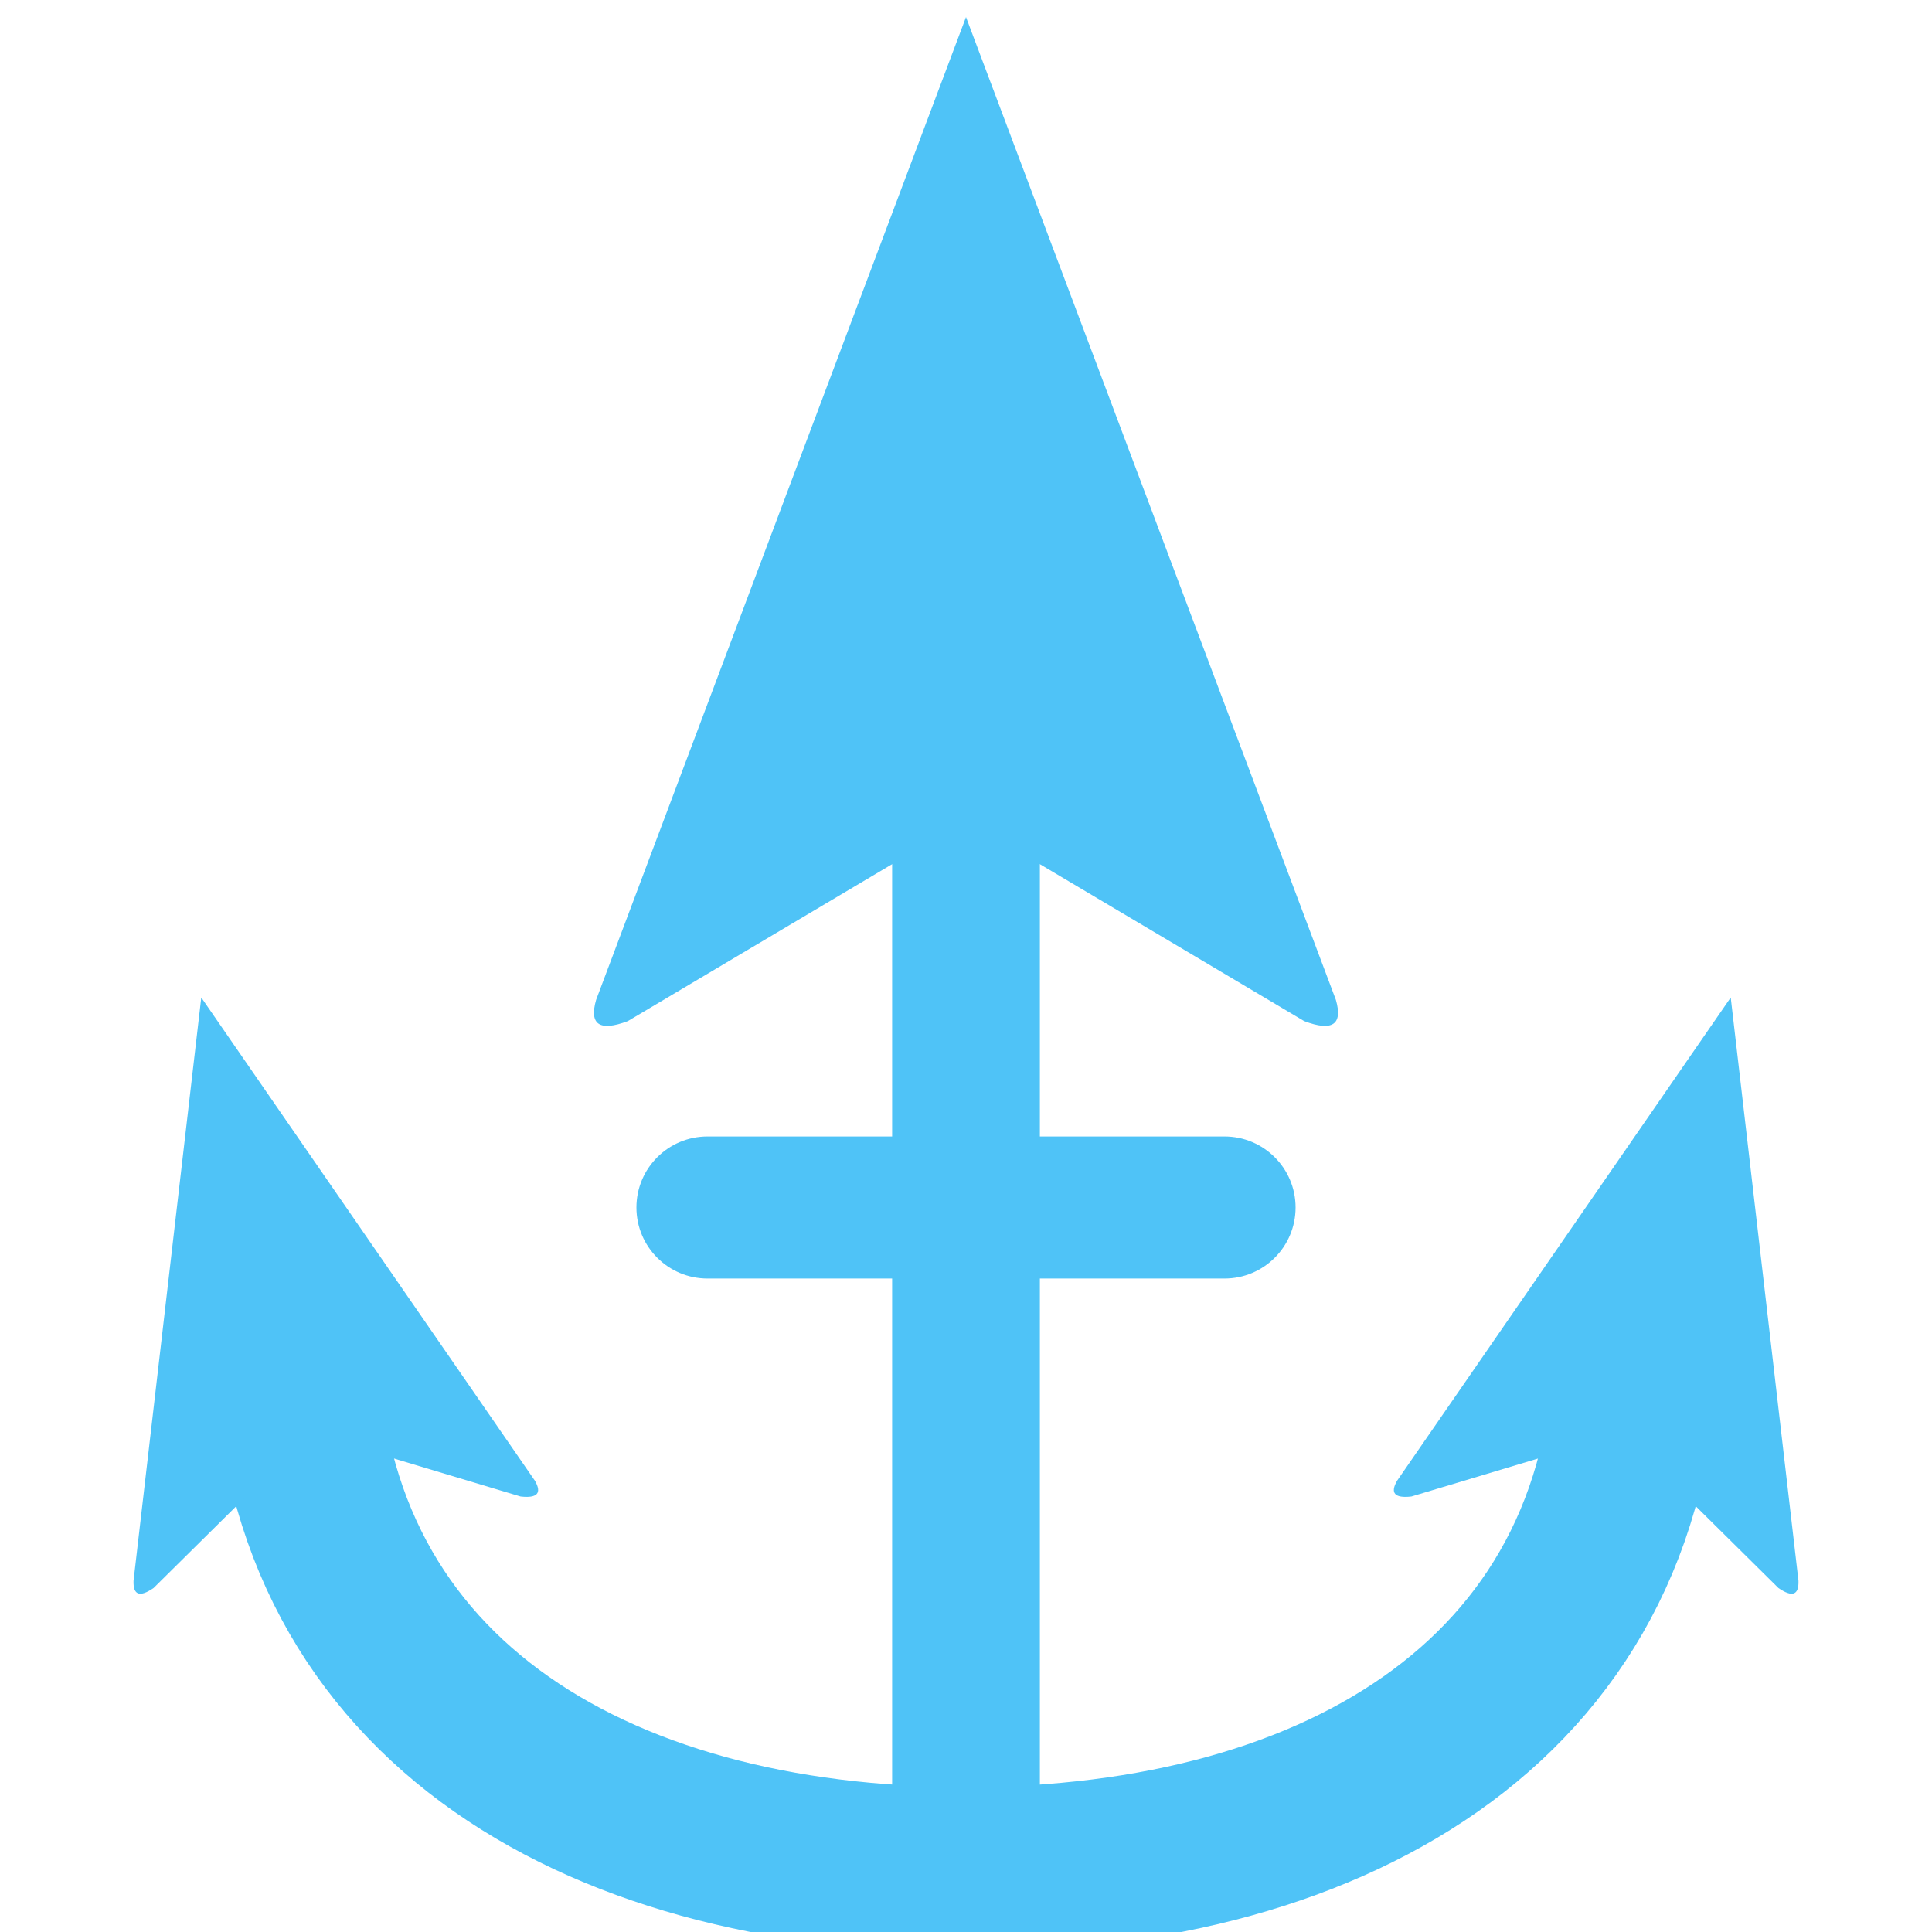
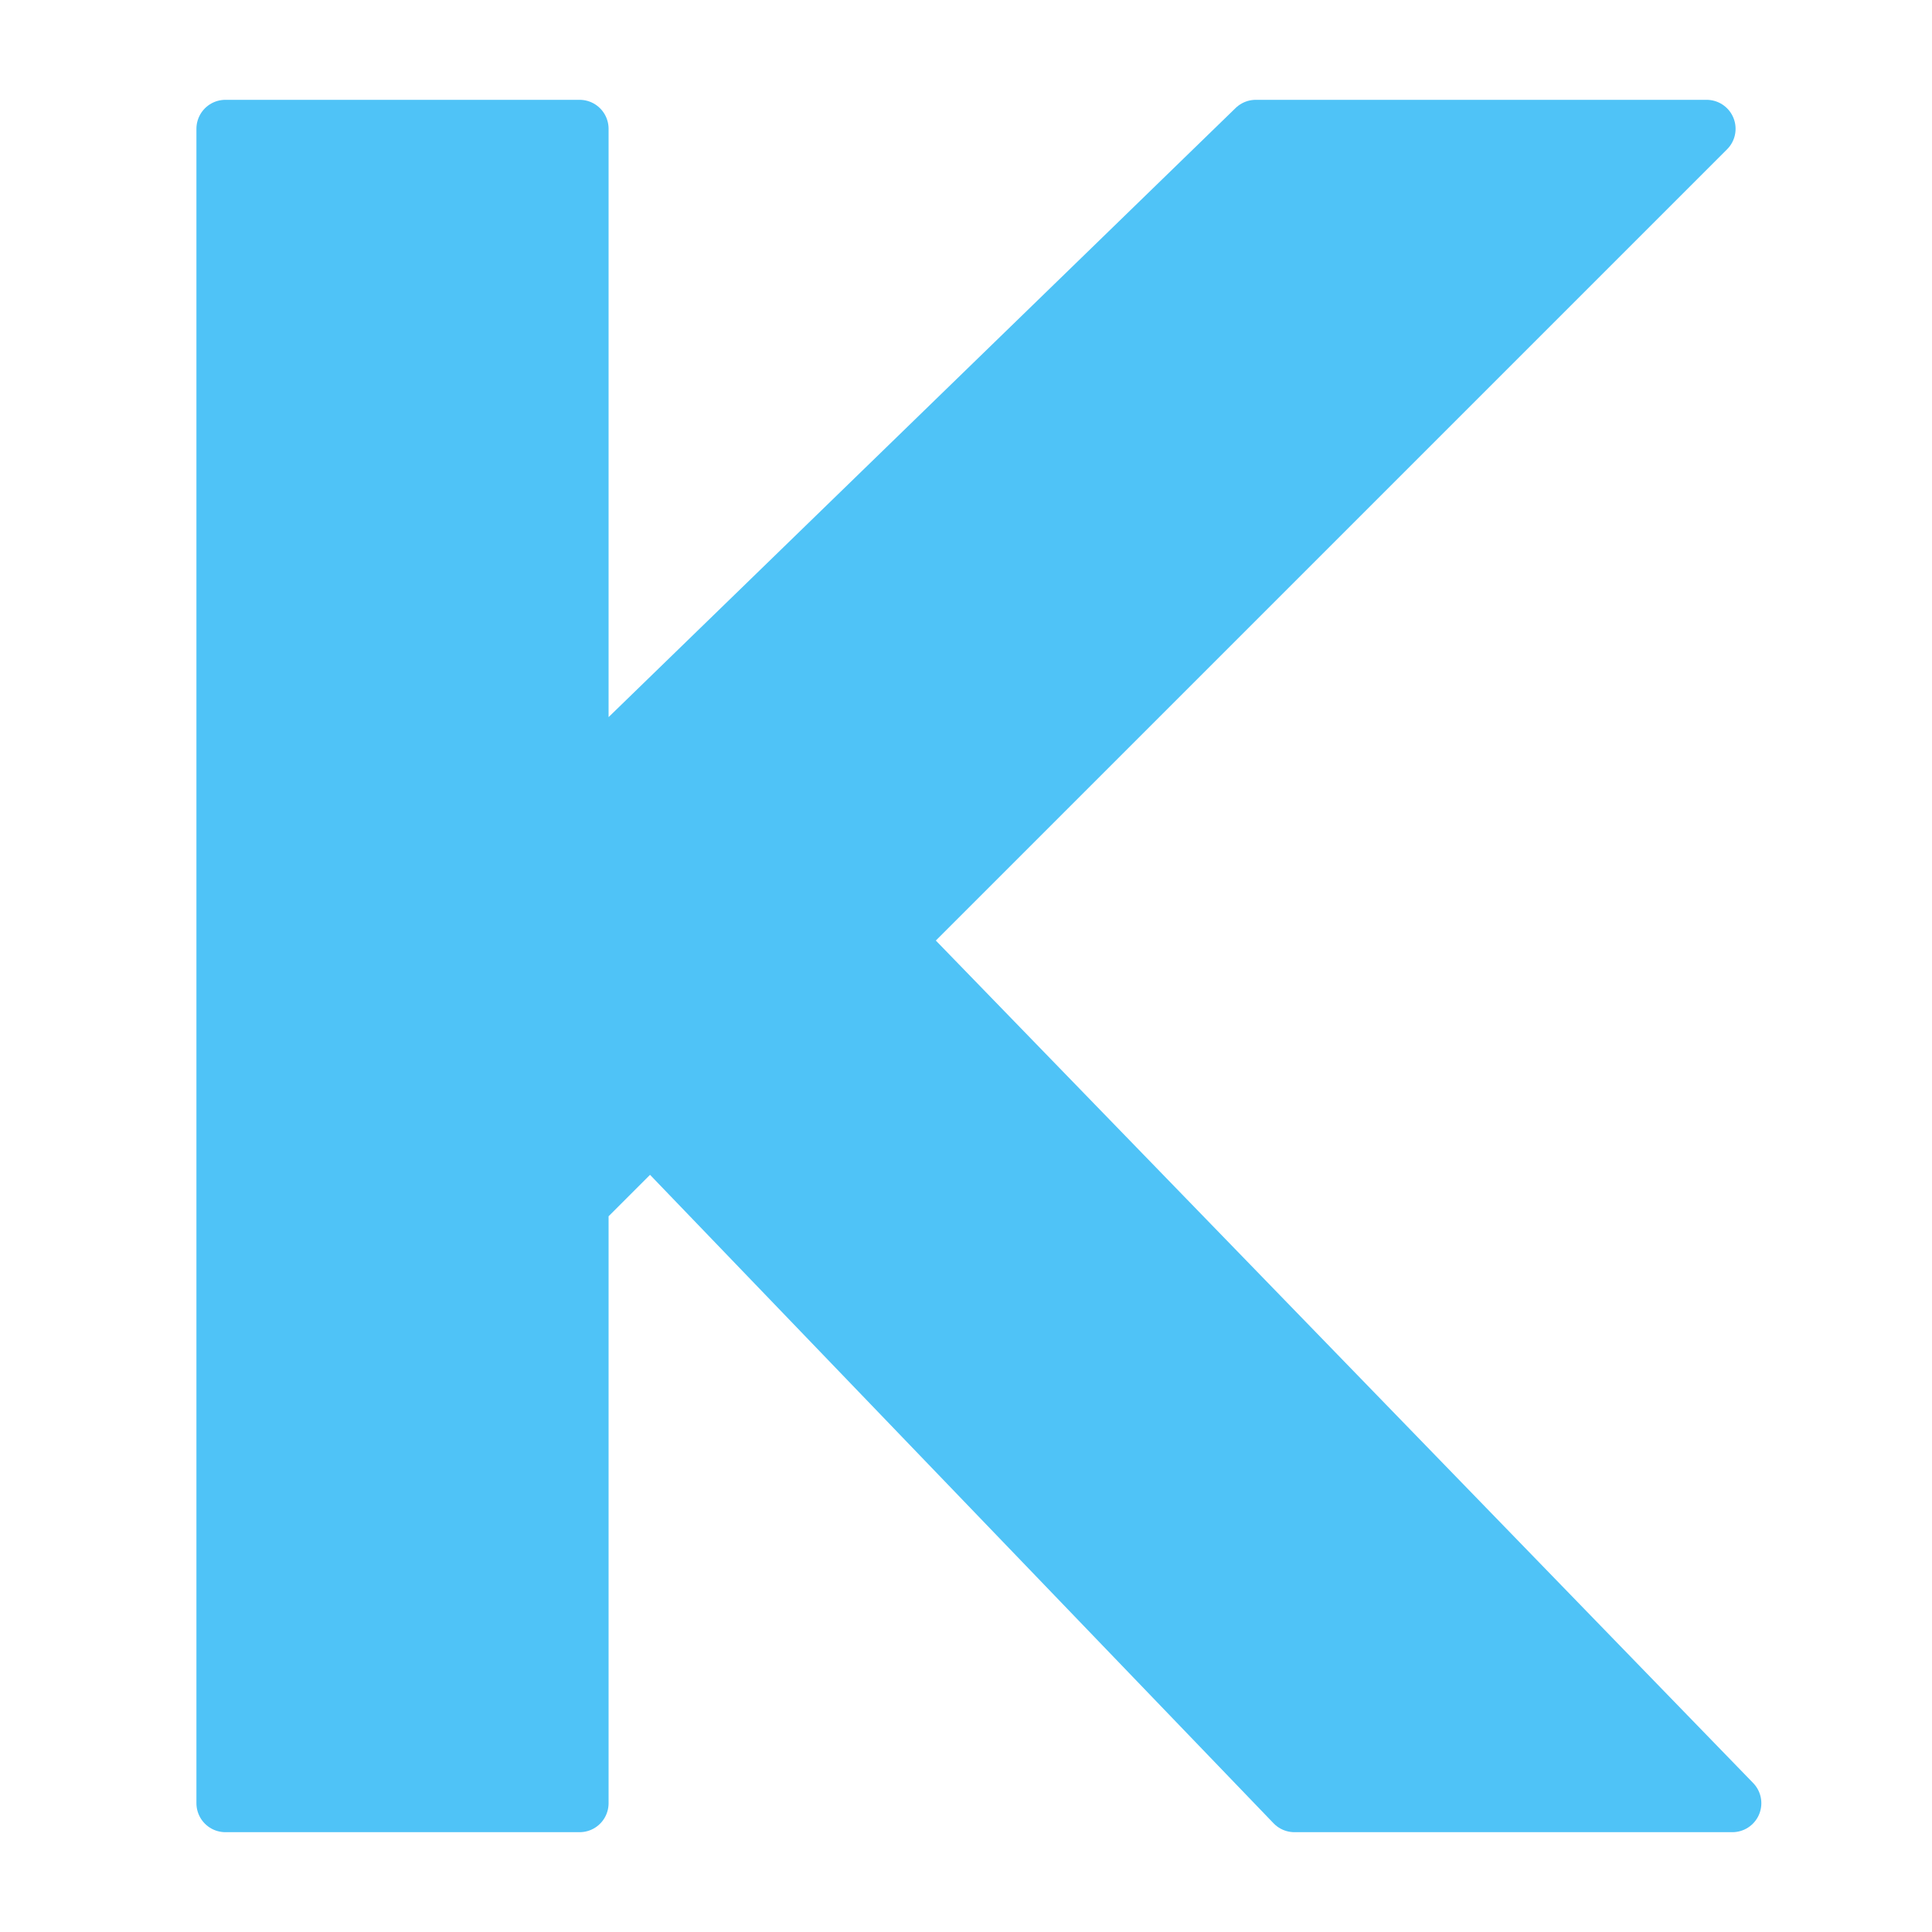
- <svg xmlns="http://www.w3.org/2000/svg" width="64" height="64" viewBox="182 160 660 680">
-   <defs>
-     <path id="dart" d="M0,-1 L0.70,0.86 Q0.72,0.93 0.64,0.90 L0,0.52 L-0.64,0.90 Q-0.72,0.93 -0.70,0.86 Z" />
-   </defs>
-   <g fill="#4FC3F7">
-     <path d="M276,628 C276,756 380,818 512,818 C644,818 748,756 748,628" fill="none" stroke="#4FC3F7" stroke-width="58" stroke-linecap="round" />
-     <rect x="486" y="430" width="52" height="384" rx="26" />
-     <rect x="396" y="560" width="232" height="50" rx="25" />
-     <use href="#dart" transform="translate(512 352) scale(186)" />
-     <use href="#dart" transform="translate(268 612) rotate(-14) scale(104)" />
-     <use href="#dart" transform="translate(756 612) rotate(14) scale(104)" />
-   </g>
+ <svg xmlns="http://www.w3.org/2000/svg" width="64" height="64" viewBox="3.5 1 28 30">
+   <path d="M6 3H11.5V13.2L22 3H29L16.4 15.6L29.4 29H22.6L12.6 18.6L11.5 19.7V29H6Z" fill="#4FC3F7" stroke="#4FC3F7" stroke-width="0.9" stroke-linejoin="round" />
</svg>
